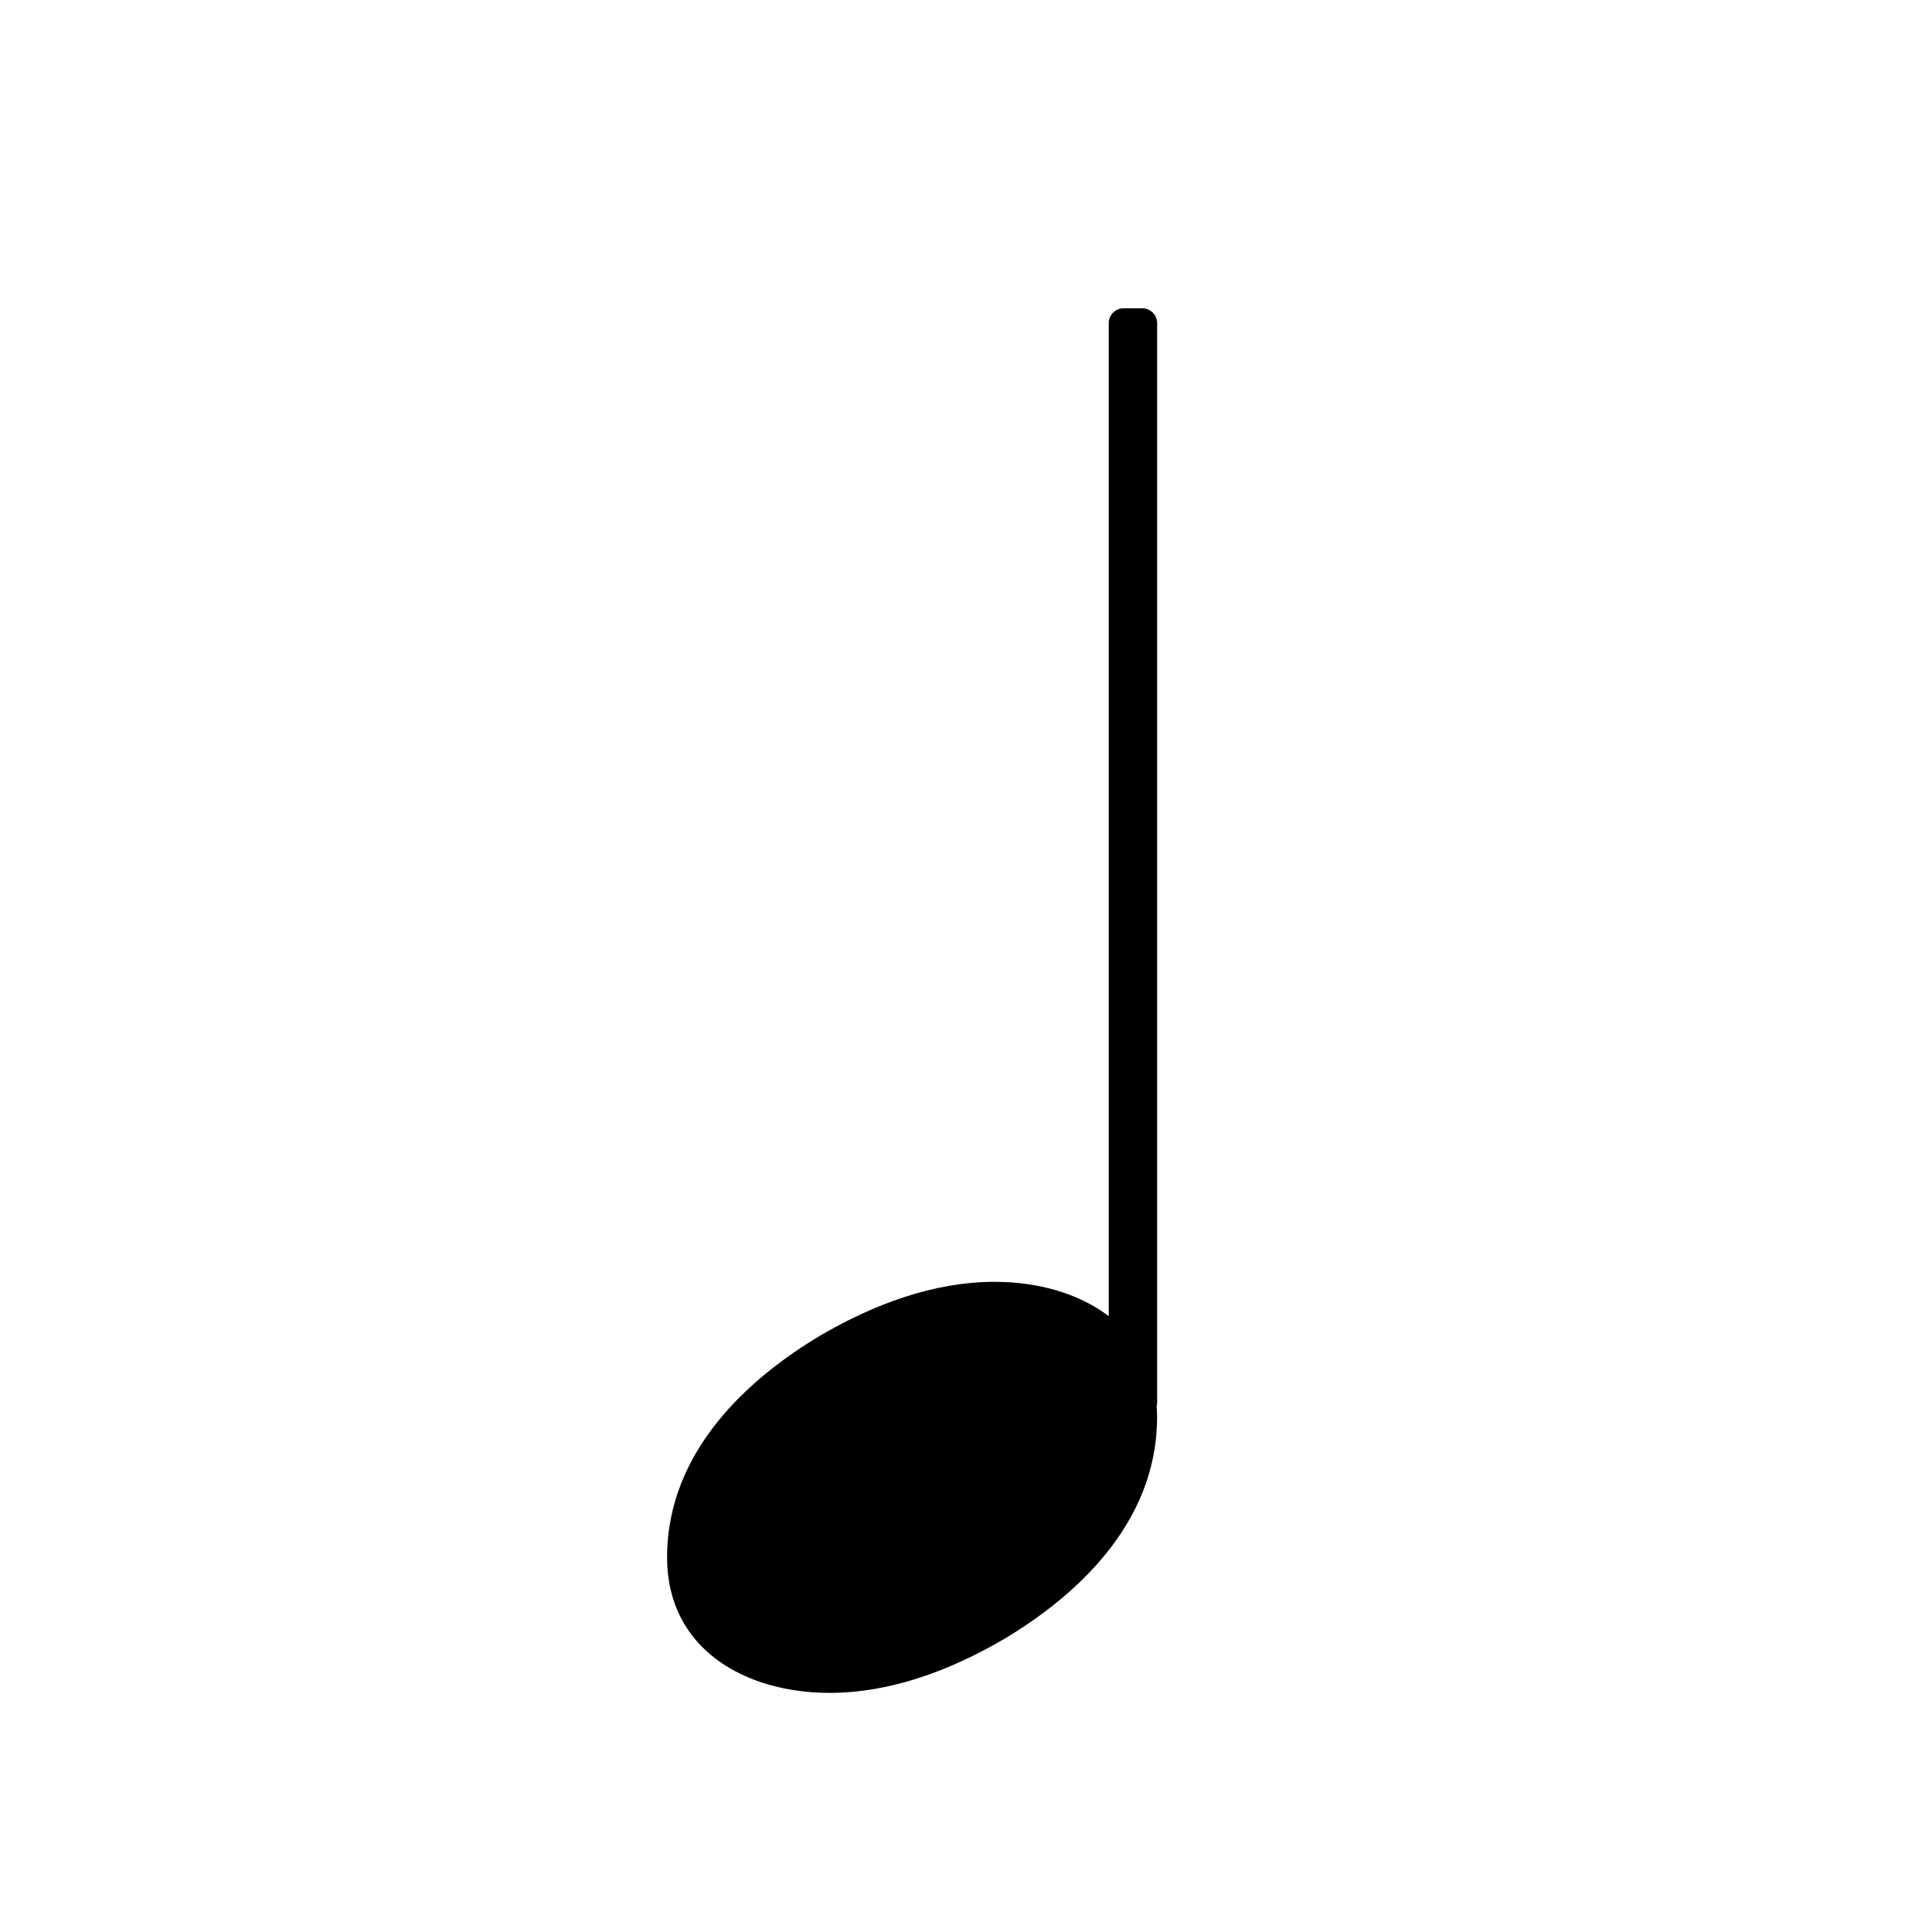
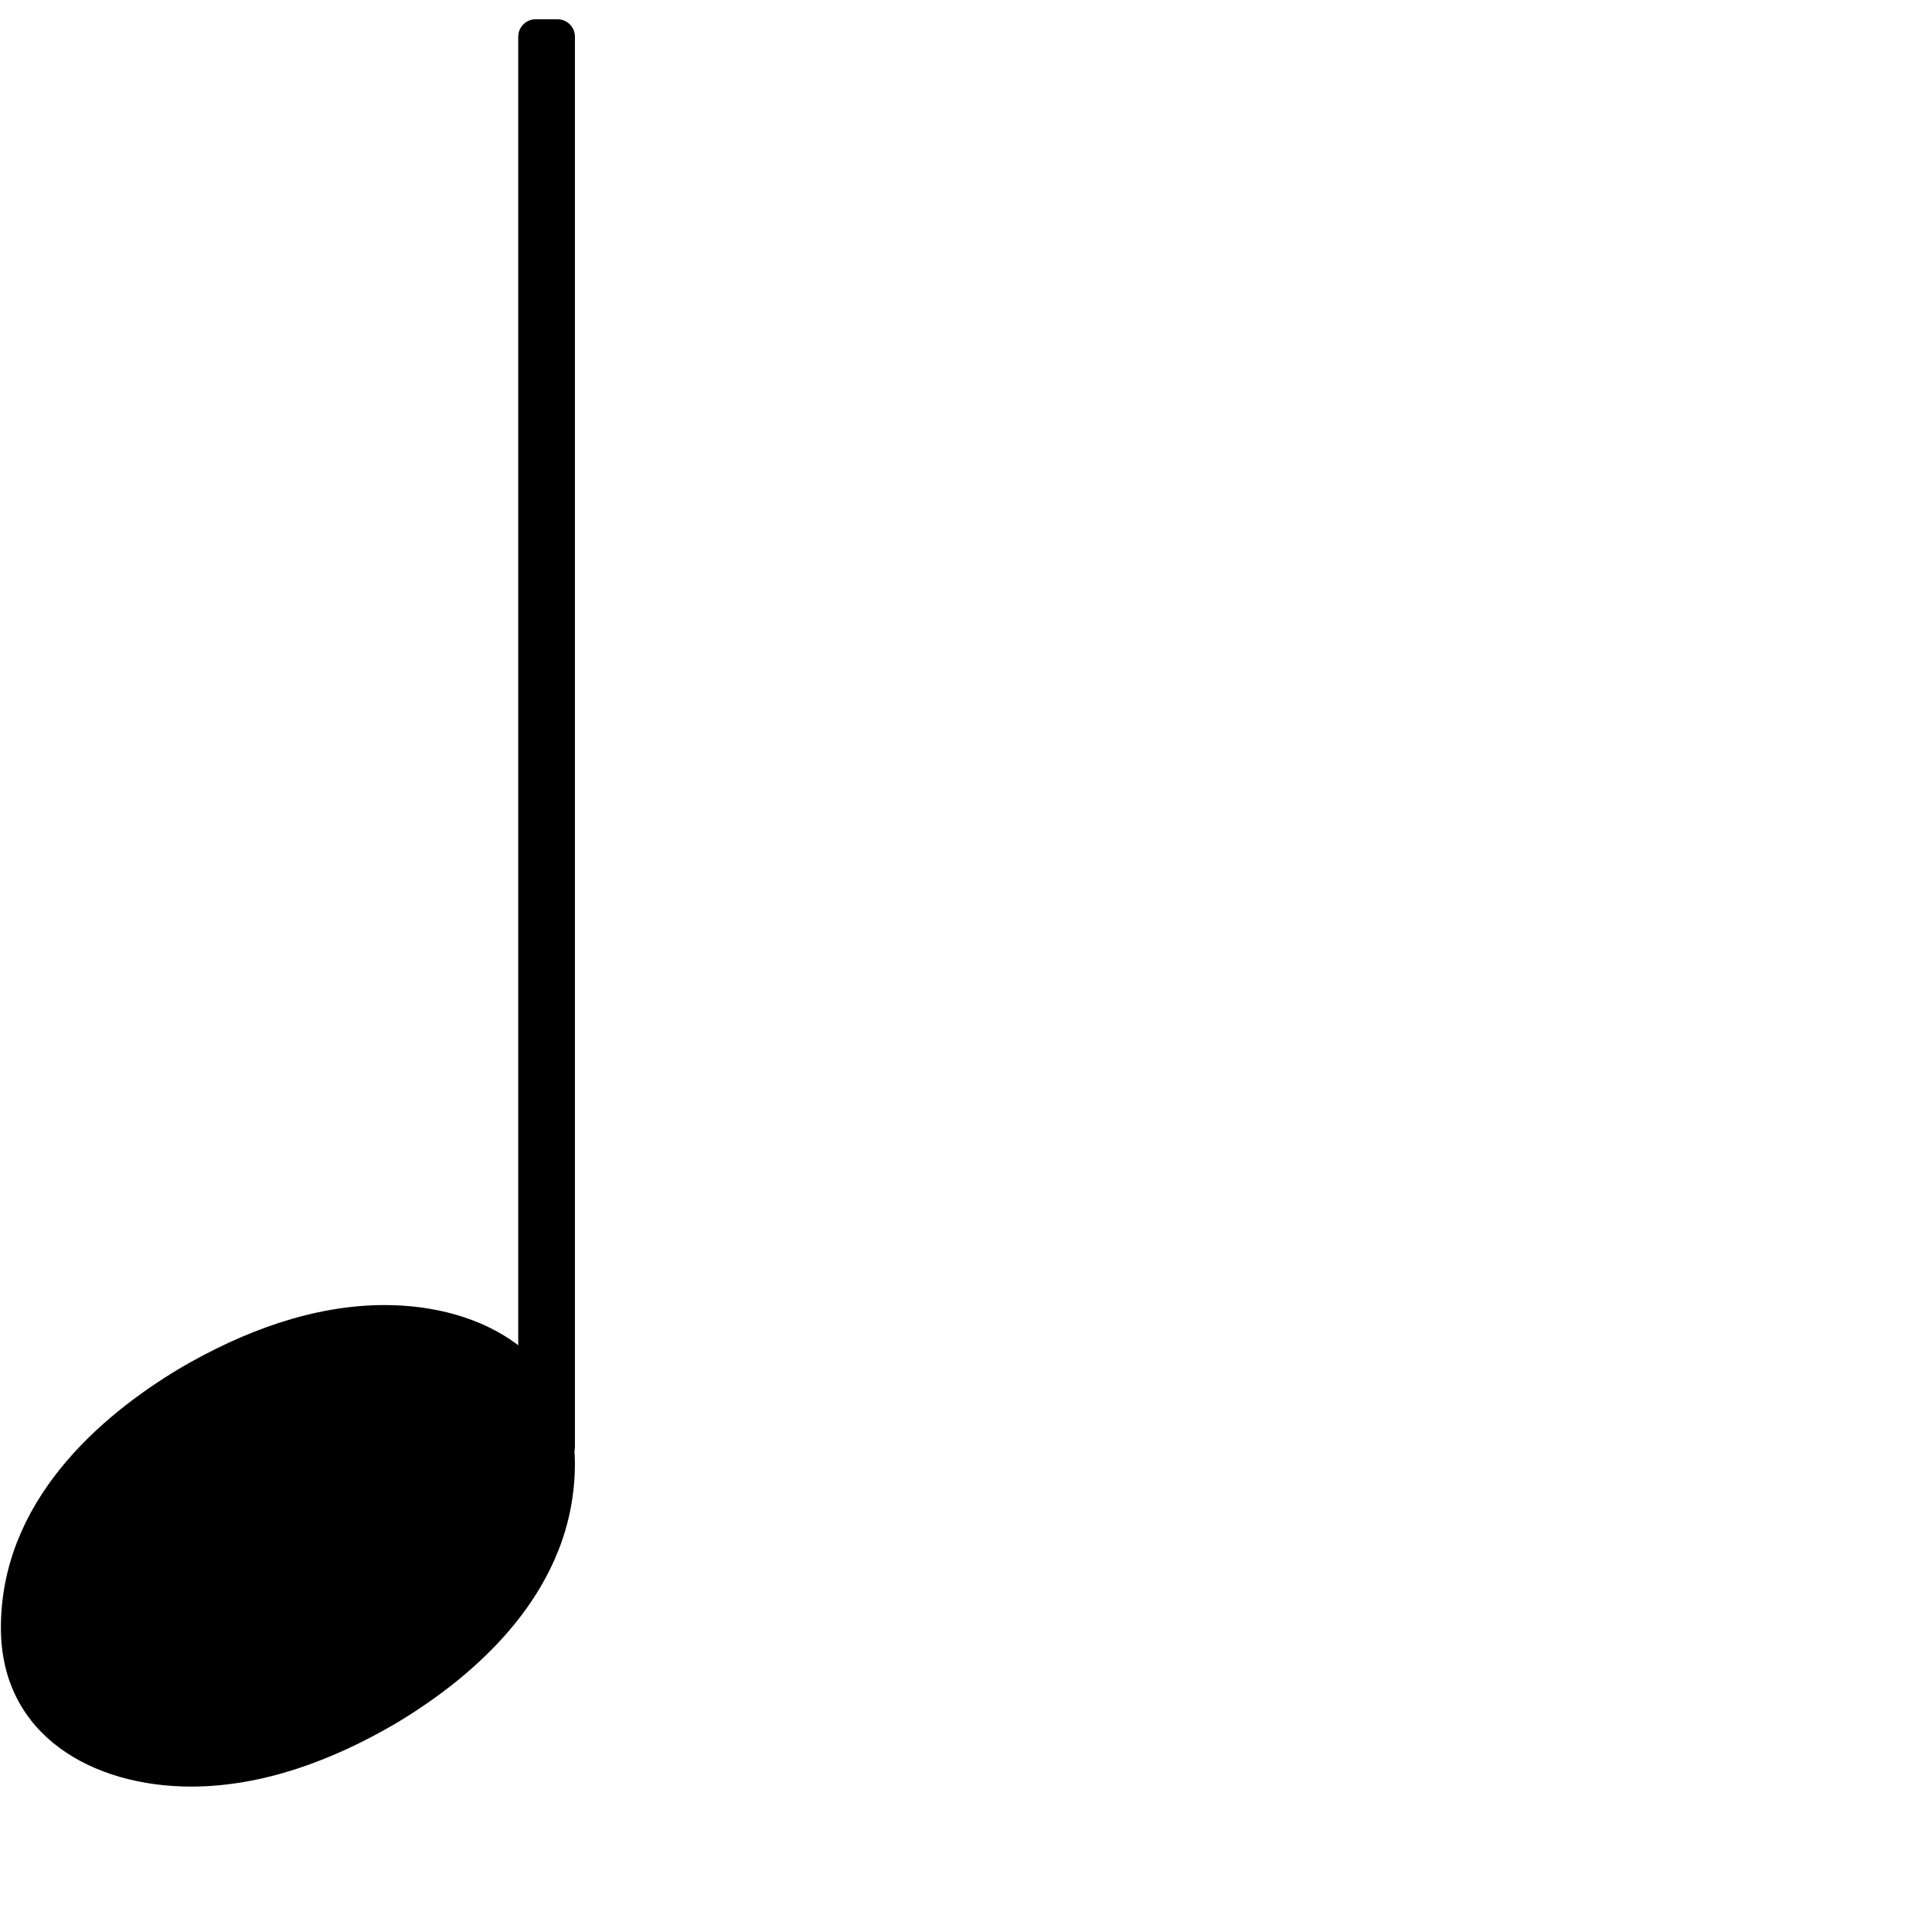
- <svg xmlns="http://www.w3.org/2000/svg" xmlns:xlink="http://www.w3.org/1999/xlink" version="1.1" width="1000" height="1000" id="svg2">
+ <svg xmlns="http://www.w3.org/2000/svg" version="1.1" width="1000" height="1000" id="svg2">
  <defs id="defs4" />
-   <g id="g4149" transform="matrix(2.014541,0,0,2.014541,-1358.495,-385.9337)">
-     <a id="a90-4" xlink:href="textedit:///home/tom/Nuty/LilyPond/rhythms/rhythms.ly:18:2:3" style="color:inherit" transform="matrix(95.66385,0,0,95.66385,-3703.891,-224.6216)" />
-     <path style="fill:currentColor" d="M 581.592 159.57 C 577.321 159.57 573.883 163.008 573.883 167.279 L 573.883 681.256 C 558.192 669.273 536.837 663.473 514.871 663.473 C 483.265 663.473 452.431 675.034 424.68 691.223 C 388.449 712.807 345.279 750.581 345.279 806.084 C 345.279 853.878 386.136 876.232 429.305 876.232 C 460.911 876.232 491.745 864.671 519.496 848.482 C 555.727 826.898 598.896 789.124 598.896 733.621 C 598.896 731.66 598.82 729.747 598.686 727.871 C 598.842 727.256 598.936 726.616 598.936 725.951 L 598.936 167.279 C 598.936 163.008 595.497 159.57 591.227 159.57 L 581.592 159.57 z " transform="matrix(0.496391,0,0,0.496391,674.3448,191.574)" id="rect94-4" />
+   <g id="g4163" transform="matrix(0.9180051,0,0,0.9180051,-1.216038,65.74989)">
+     <rect id="rect32" ry="9.837" height="814.539" width="31.97" y="-60.764" x="293.519" style="fill:currentColor" />
+     <path id="path40" d="m 218.242,664.21 c 55.086,0 107.222,28.527 107.222,89.515 0,70.825 -55.086,119.026 -101.319,146.569 -35.413,20.657 -74.76,35.412 -115.091,35.412 -55.086,0 -107.222,-28.527 -107.222,-89.515 0,-70.825 55.086,-119.026 101.319,-146.569 35.413,-20.657 74.76,-35.413 115.091,-35.413 z" style="fill:currentColor" />
  </g>
-   <g style="font-size:600px;font-style:normal;font-variant:normal;font-weight:normal;font-stretch:normal;line-height:125%;letter-spacing:0px;word-spacing:0px;fill:#000000;fill-opacity:1;stroke:none;font-family:Emmentaler;-inkscape-font-specification:Emmentaler" id="text5163" />
-   <g style="font-size:600px;font-style:normal;font-variant:normal;font-weight:normal;font-stretch:normal;line-height:125%;letter-spacing:0px;word-spacing:0px;fill:#000000;fill-opacity:1;stroke:none;font-family:Emmentaler;-inkscape-font-specification:Emmentaler" id="text5167" />
</svg>
